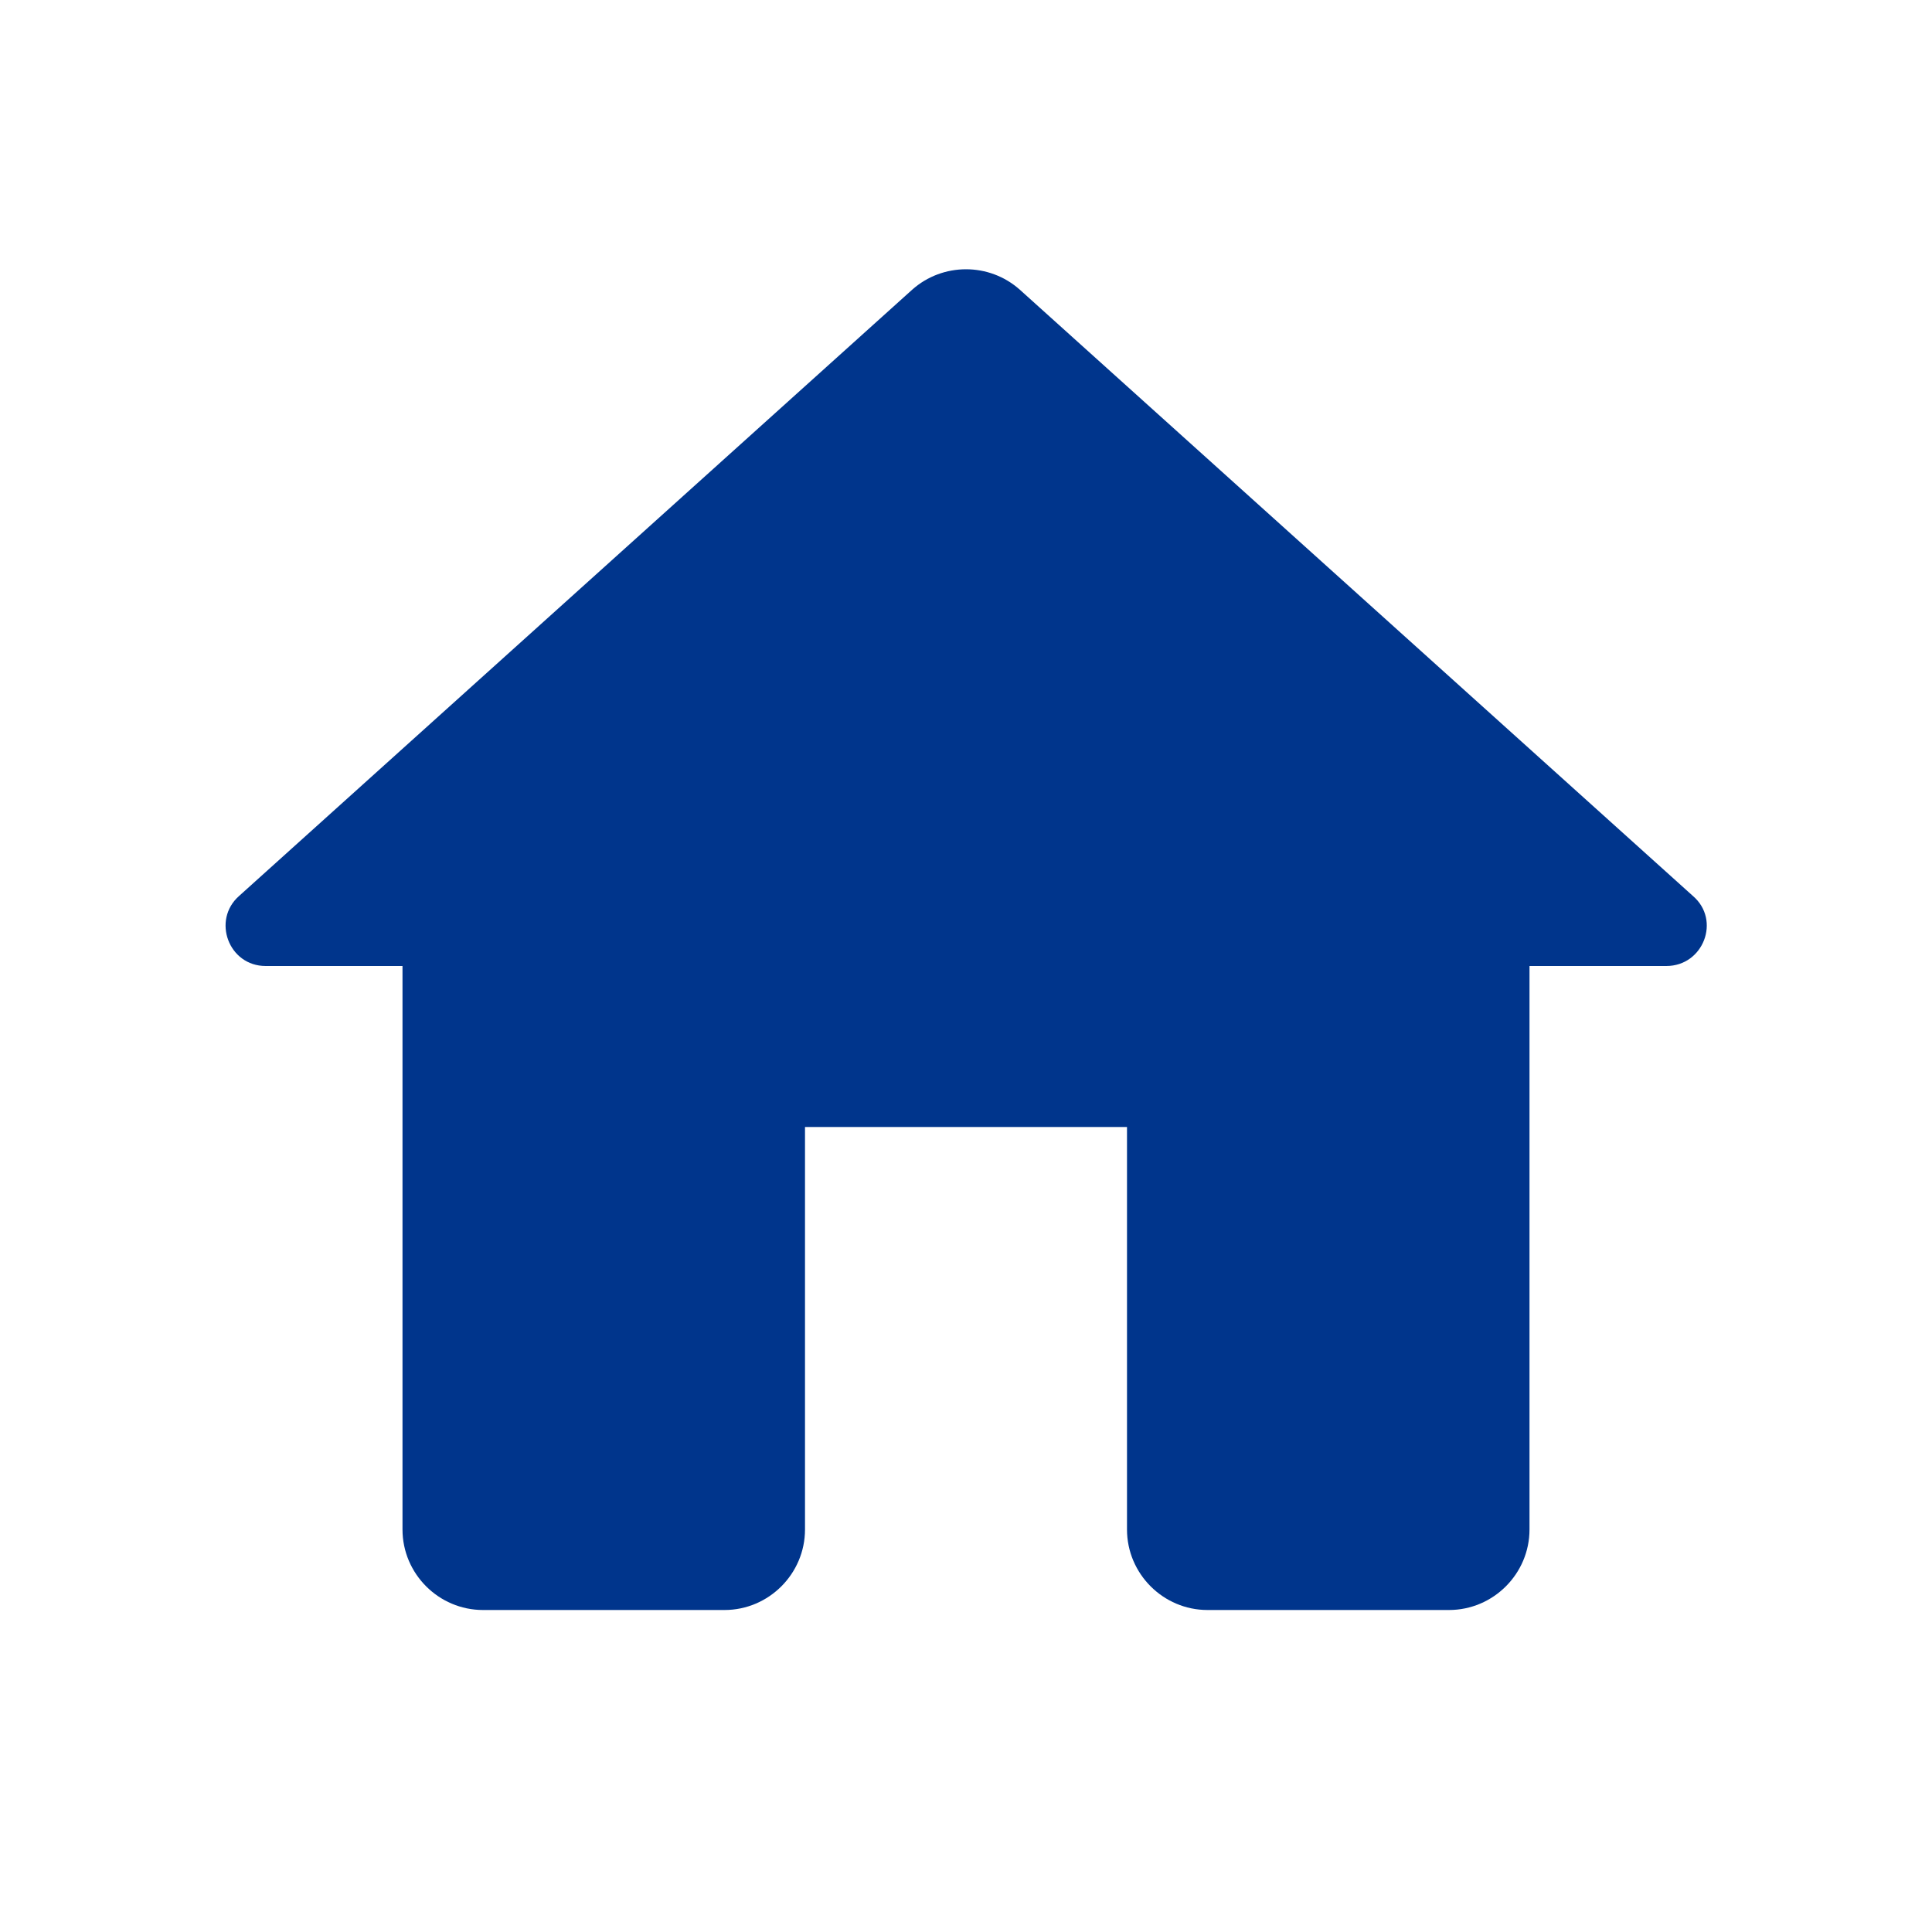
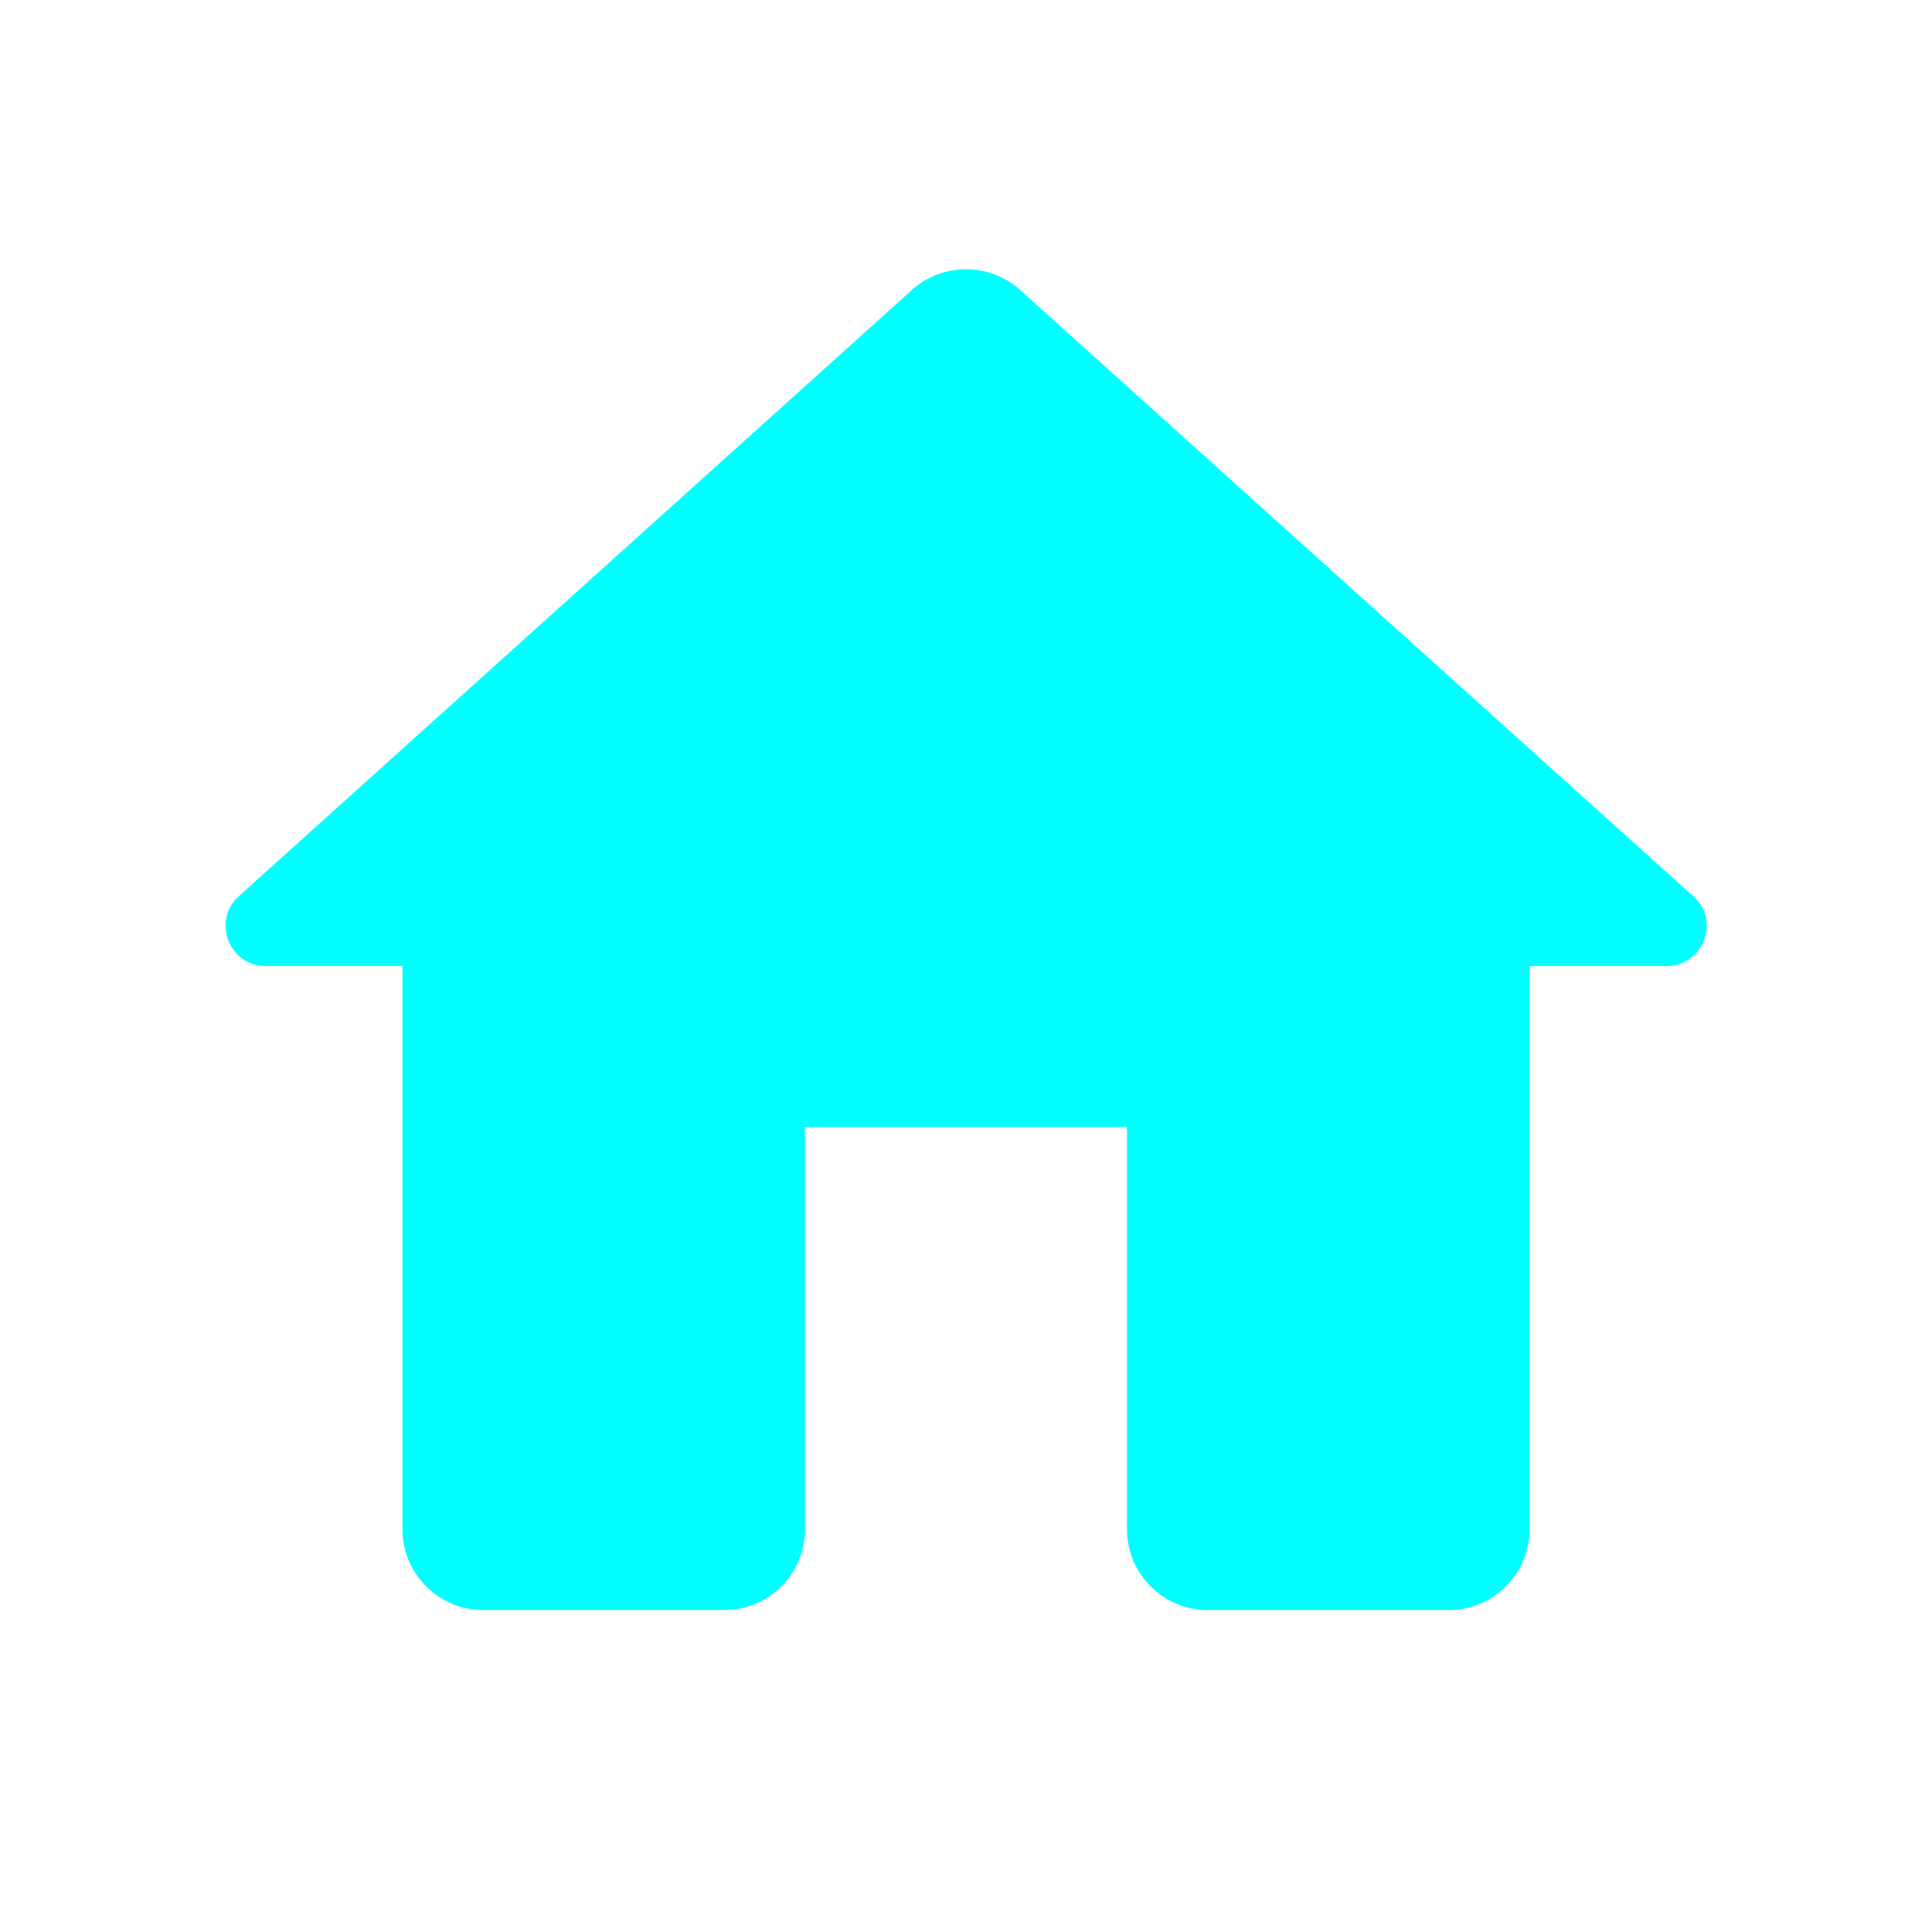
<svg xmlns="http://www.w3.org/2000/svg" width="24" height="24" viewBox="0 0 24 24">
  <path fill="none" d="M0 0h24v24H0V0z" />
-   <path fill="#00358c" d="M10 19v-5h4v5c0 .55.45 1 1 1h3c.55 0 1-.45 1-1v-7h1.7c.46 0 .68-.57.33-.87L12.67 3.6c-.38-.34-.96-.34-1.34 0l-8.36 7.53c-.34.3-.13.87.33.87H5v7c0 .55.45 1 1 1h3c.55 0 1-.45 1-1z" />
+   <path fill="#00ffff" d="M10 19v-5h4v5c0 .55.45 1 1 1h3c.55 0 1-.45 1-1v-7h1.7c.46 0 .68-.57.33-.87L12.67 3.6c-.38-.34-.96-.34-1.34 0l-8.36 7.53c-.34.3-.13.87.33.87H5v7c0 .55.45 1 1 1h3c.55 0 1-.45 1-1z" />
</svg>
